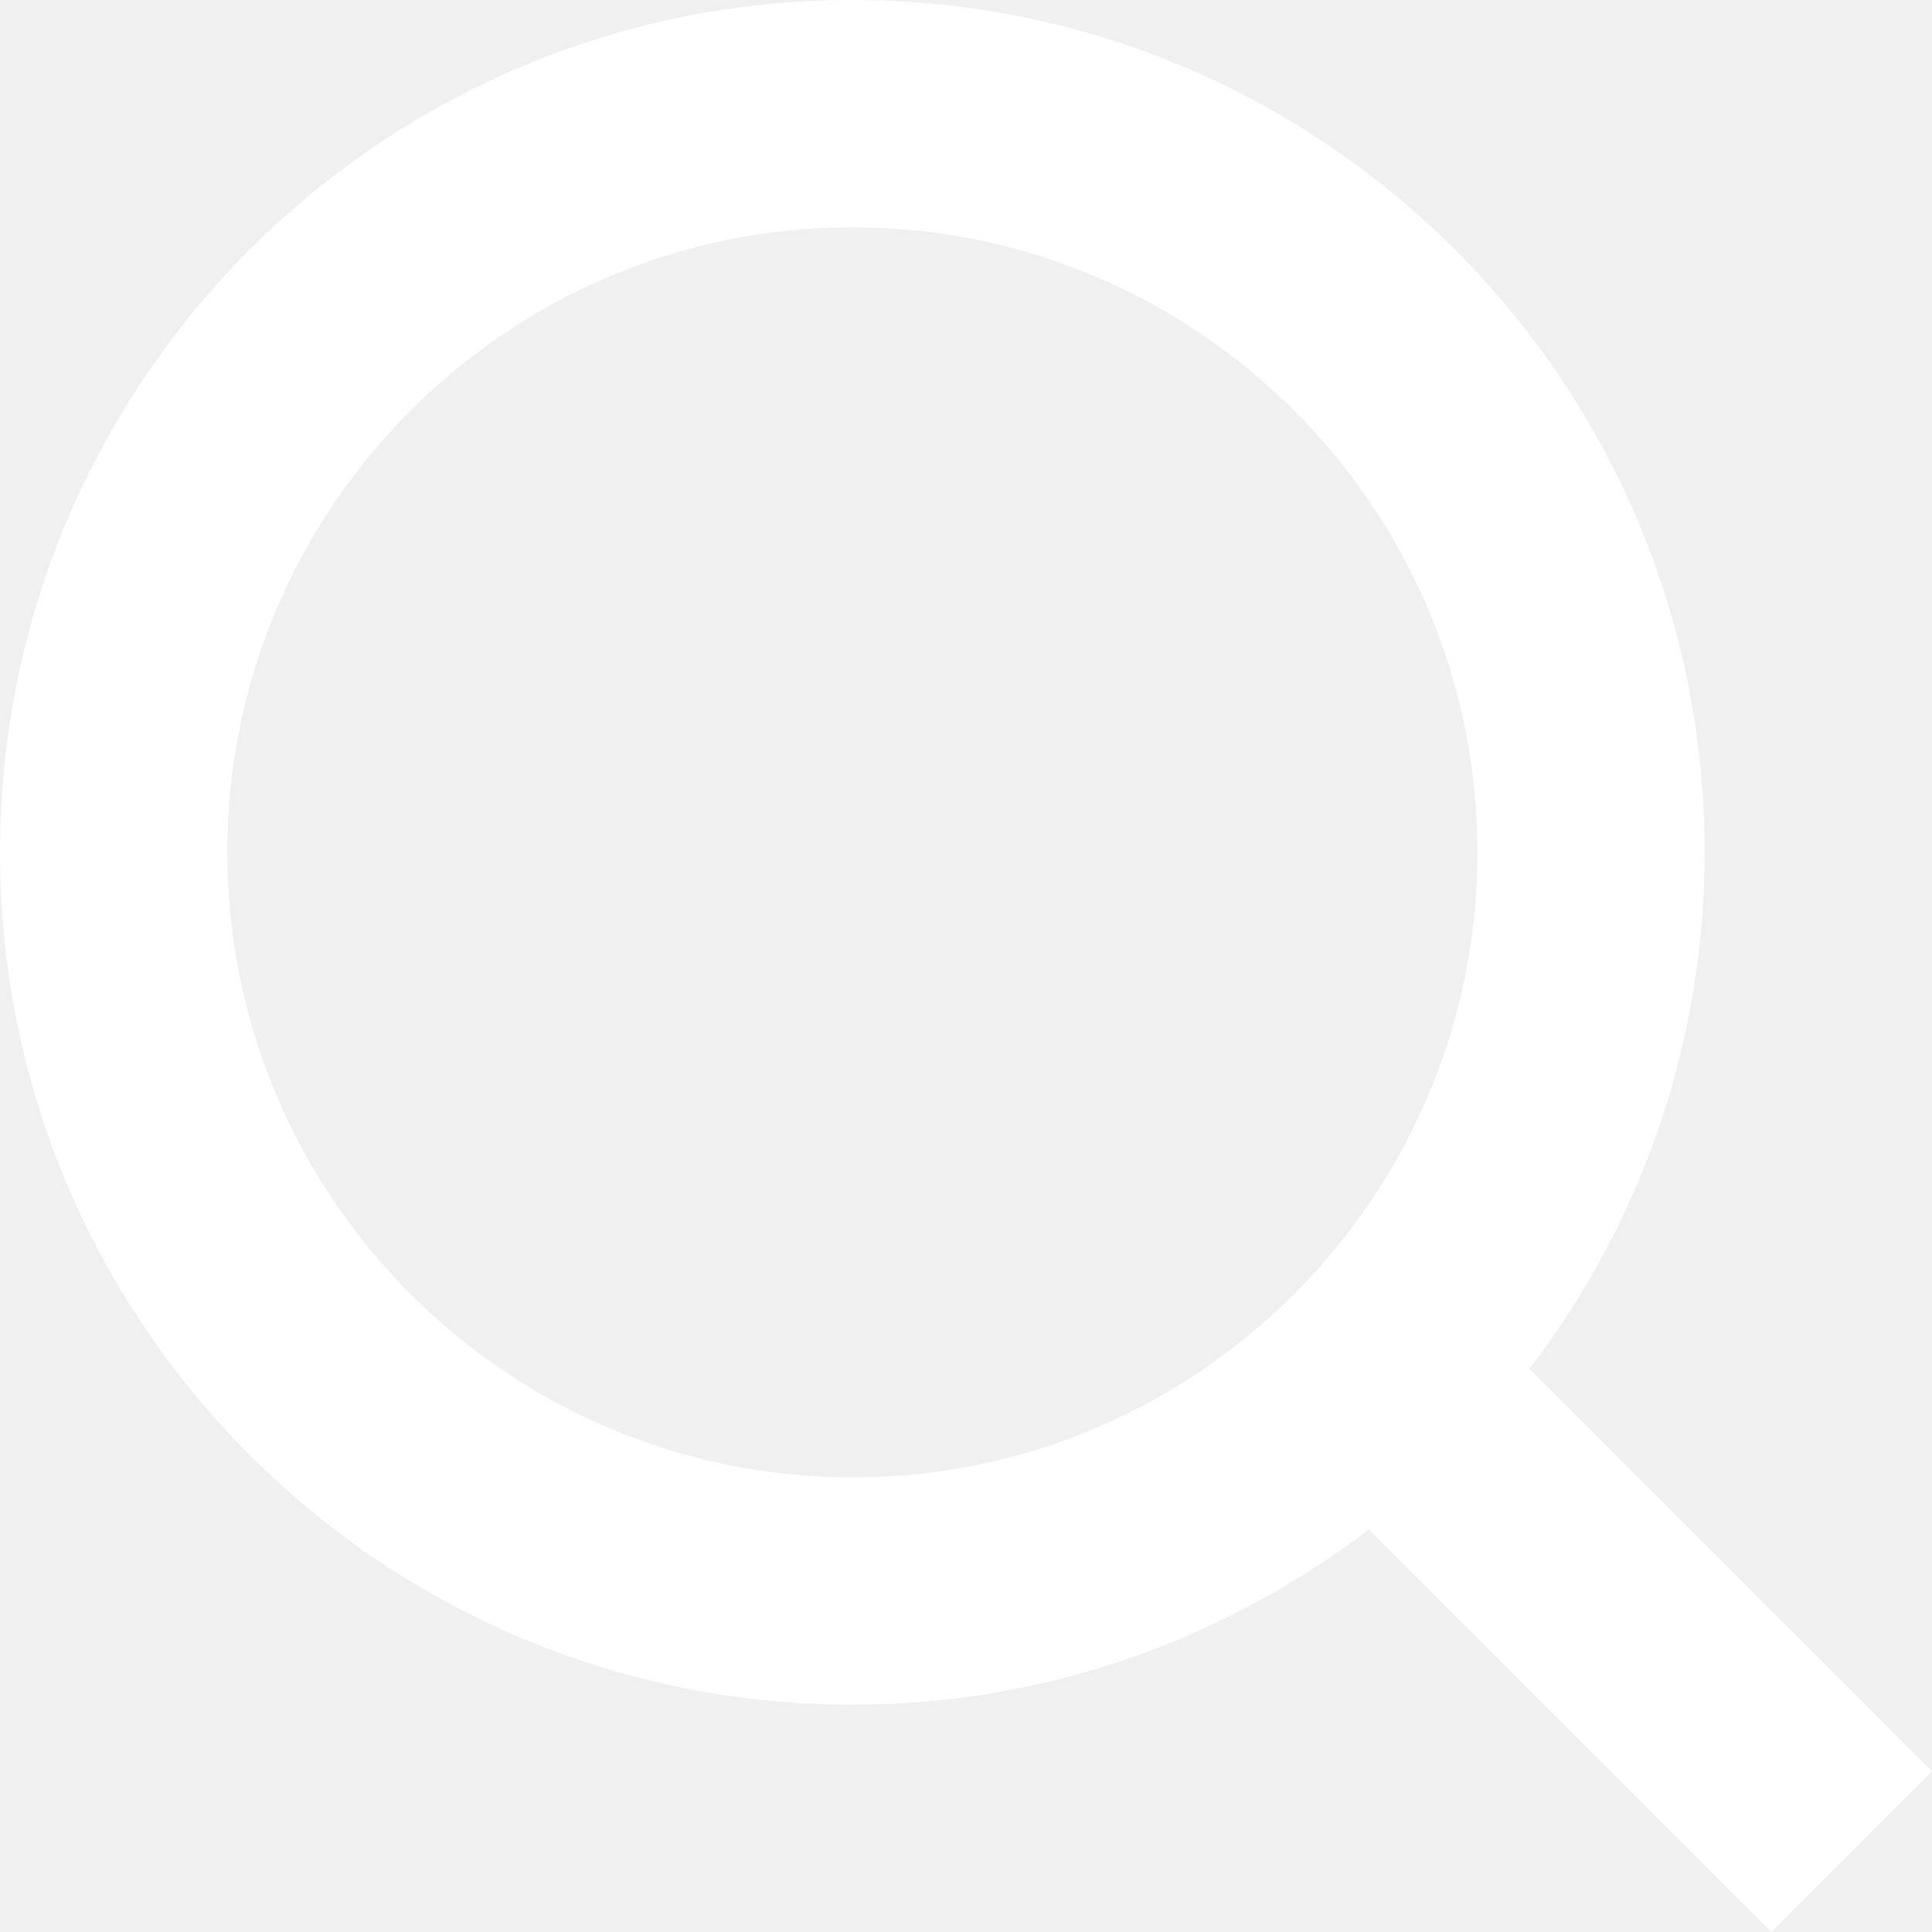
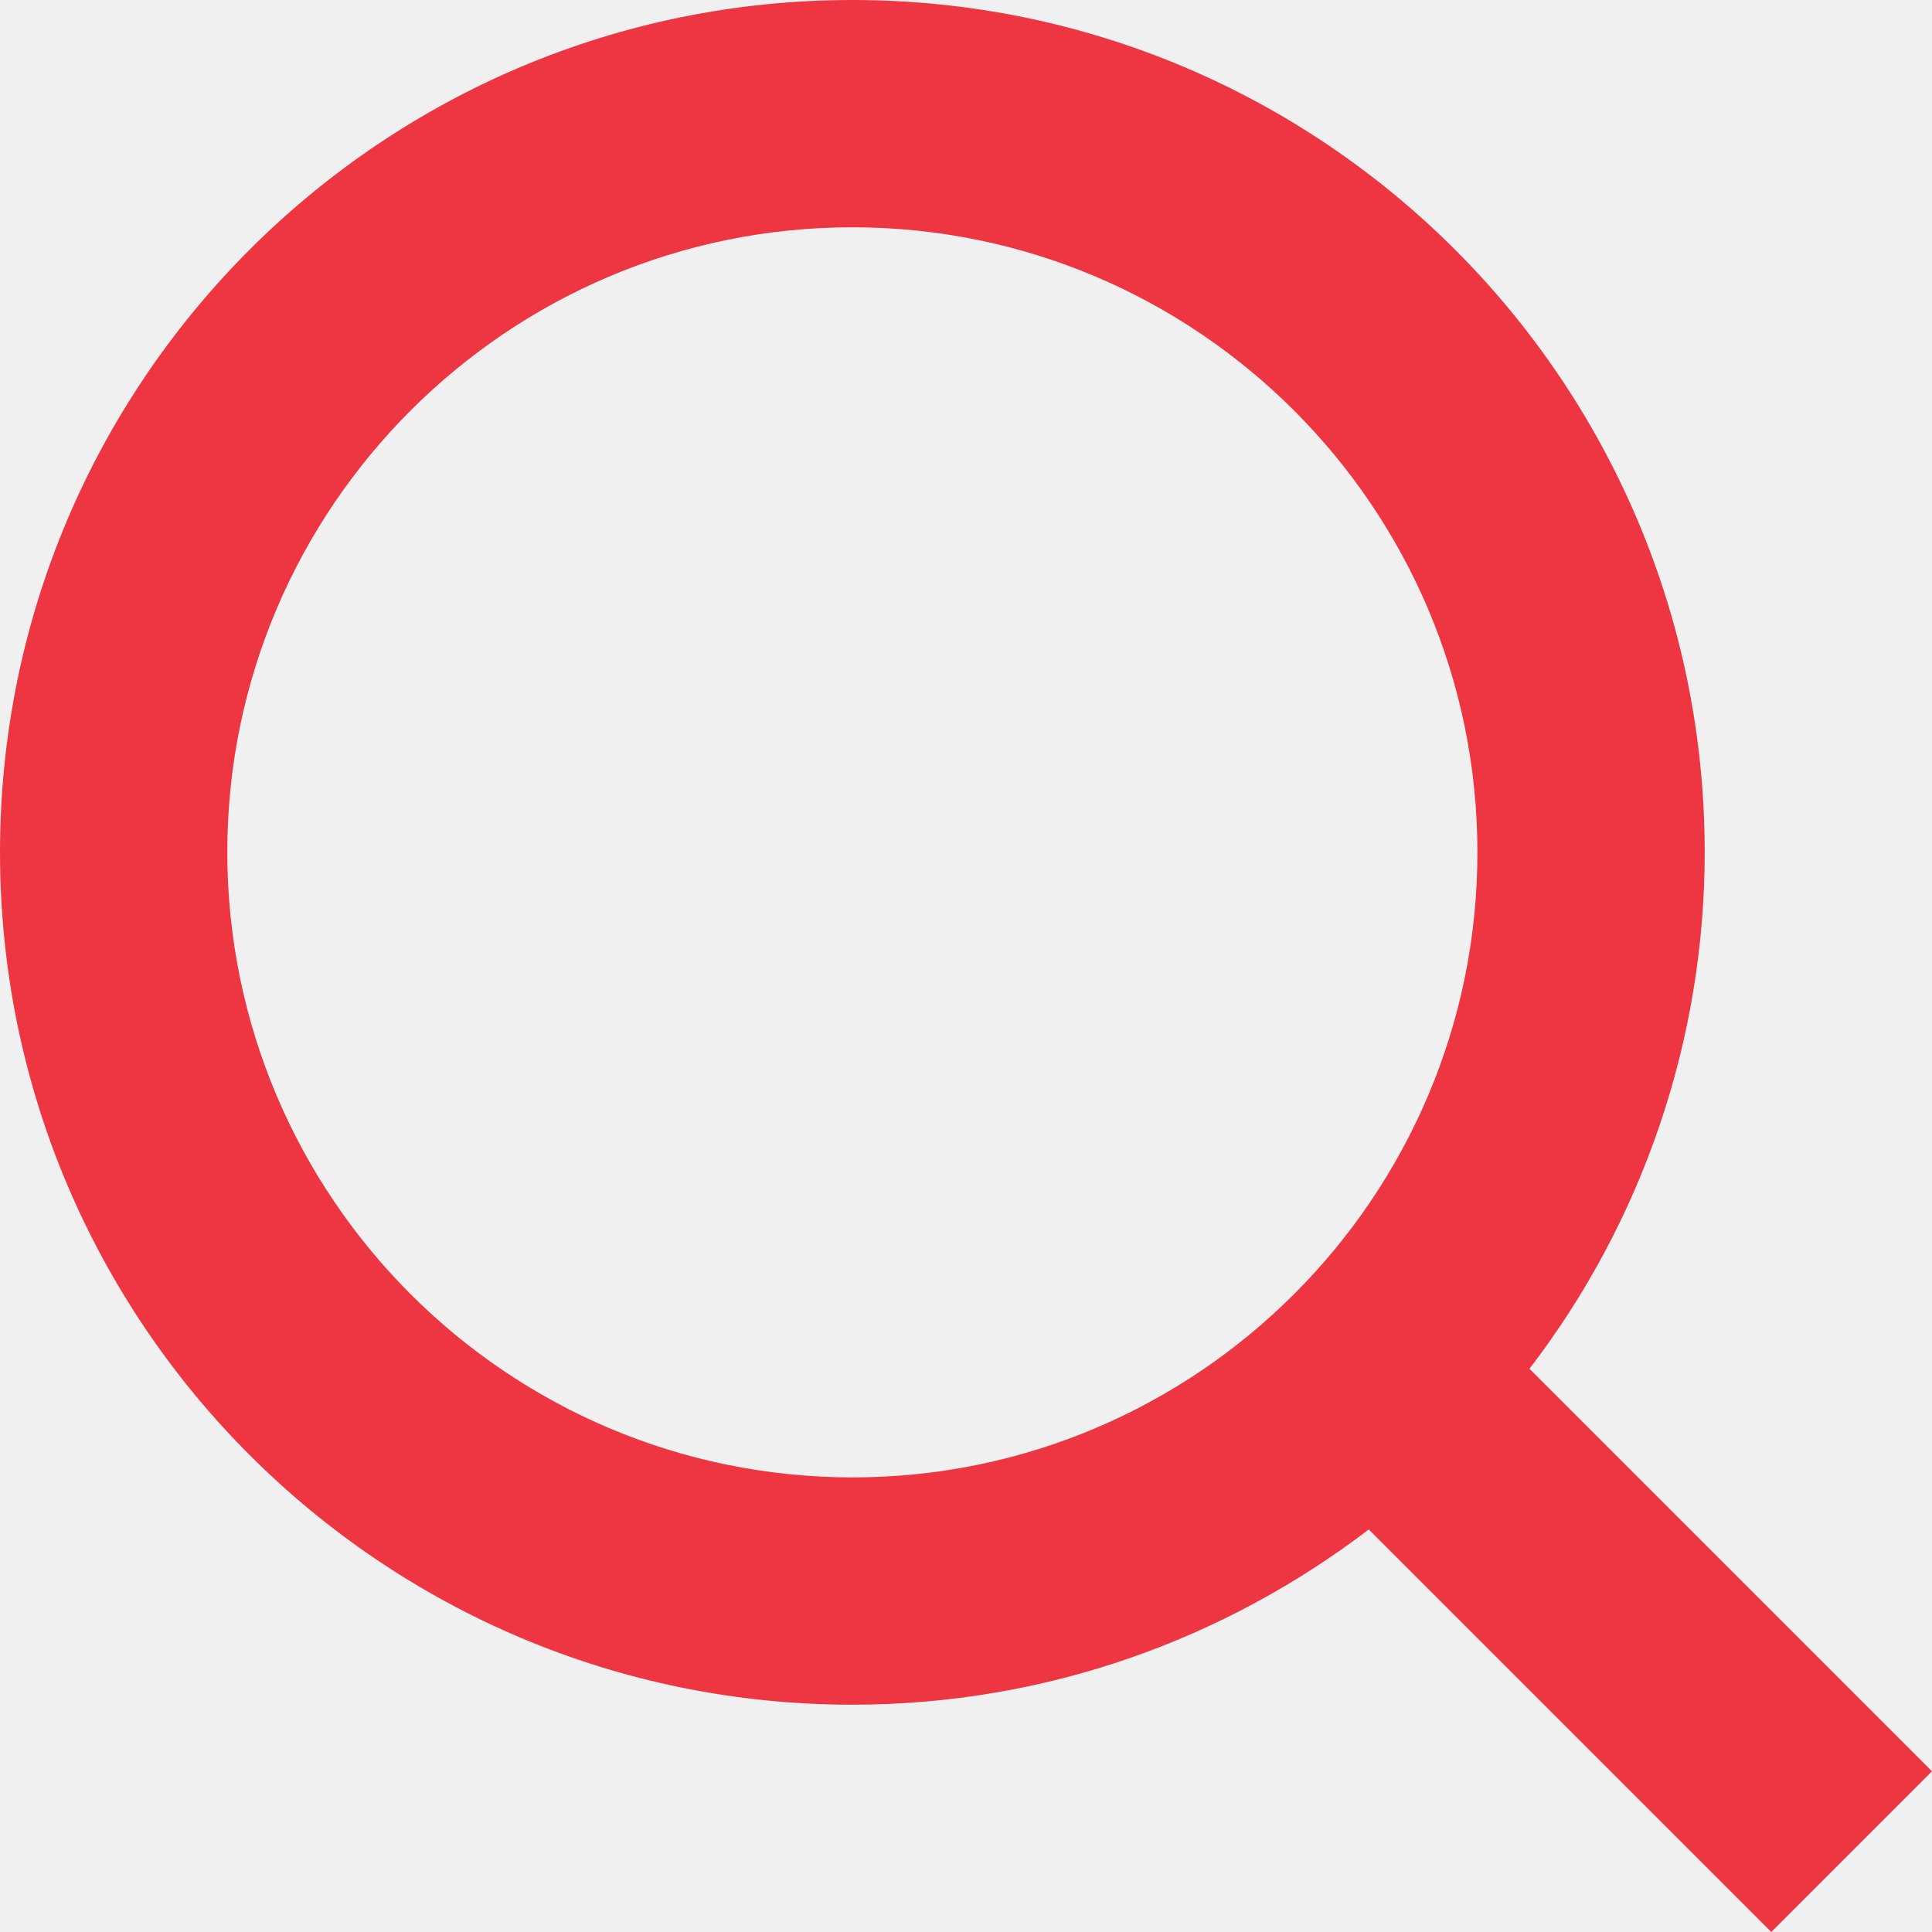
<svg xmlns="http://www.w3.org/2000/svg" width="17" height="17" viewBox="0 0 17 17">
-   <path fill="#ffffff" d="M17 15.586l-3.542-3.542A7.465 7.465 0 0 0 15 7.5 7.5 7.5 0 1 0 7.5 15c1.71 0 3.282-.579 4.544-1.542L15.586 17 17 15.586zM2 7.5C2 4.467 4.467 2 7.5 2 10.532 2 13 4.467 13 7.5c0 3.032-2.468 5.5-5.5 5.5A5.506 5.506 0 0 1 2 7.5z" />
+   <path fill="#ee3643" d="M17 15.586l-3.542-3.542A7.465 7.465 0 0 0 15 7.5 7.5 7.5 0 1 0 7.5 15c1.71 0 3.282-.579 4.544-1.542L15.586 17 17 15.586zM2 7.5C2 4.467 4.467 2 7.5 2 10.532 2 13 4.467 13 7.5c0 3.032-2.468 5.5-5.5 5.5A5.506 5.506 0 0 1 2 7.5z" />
</svg>
